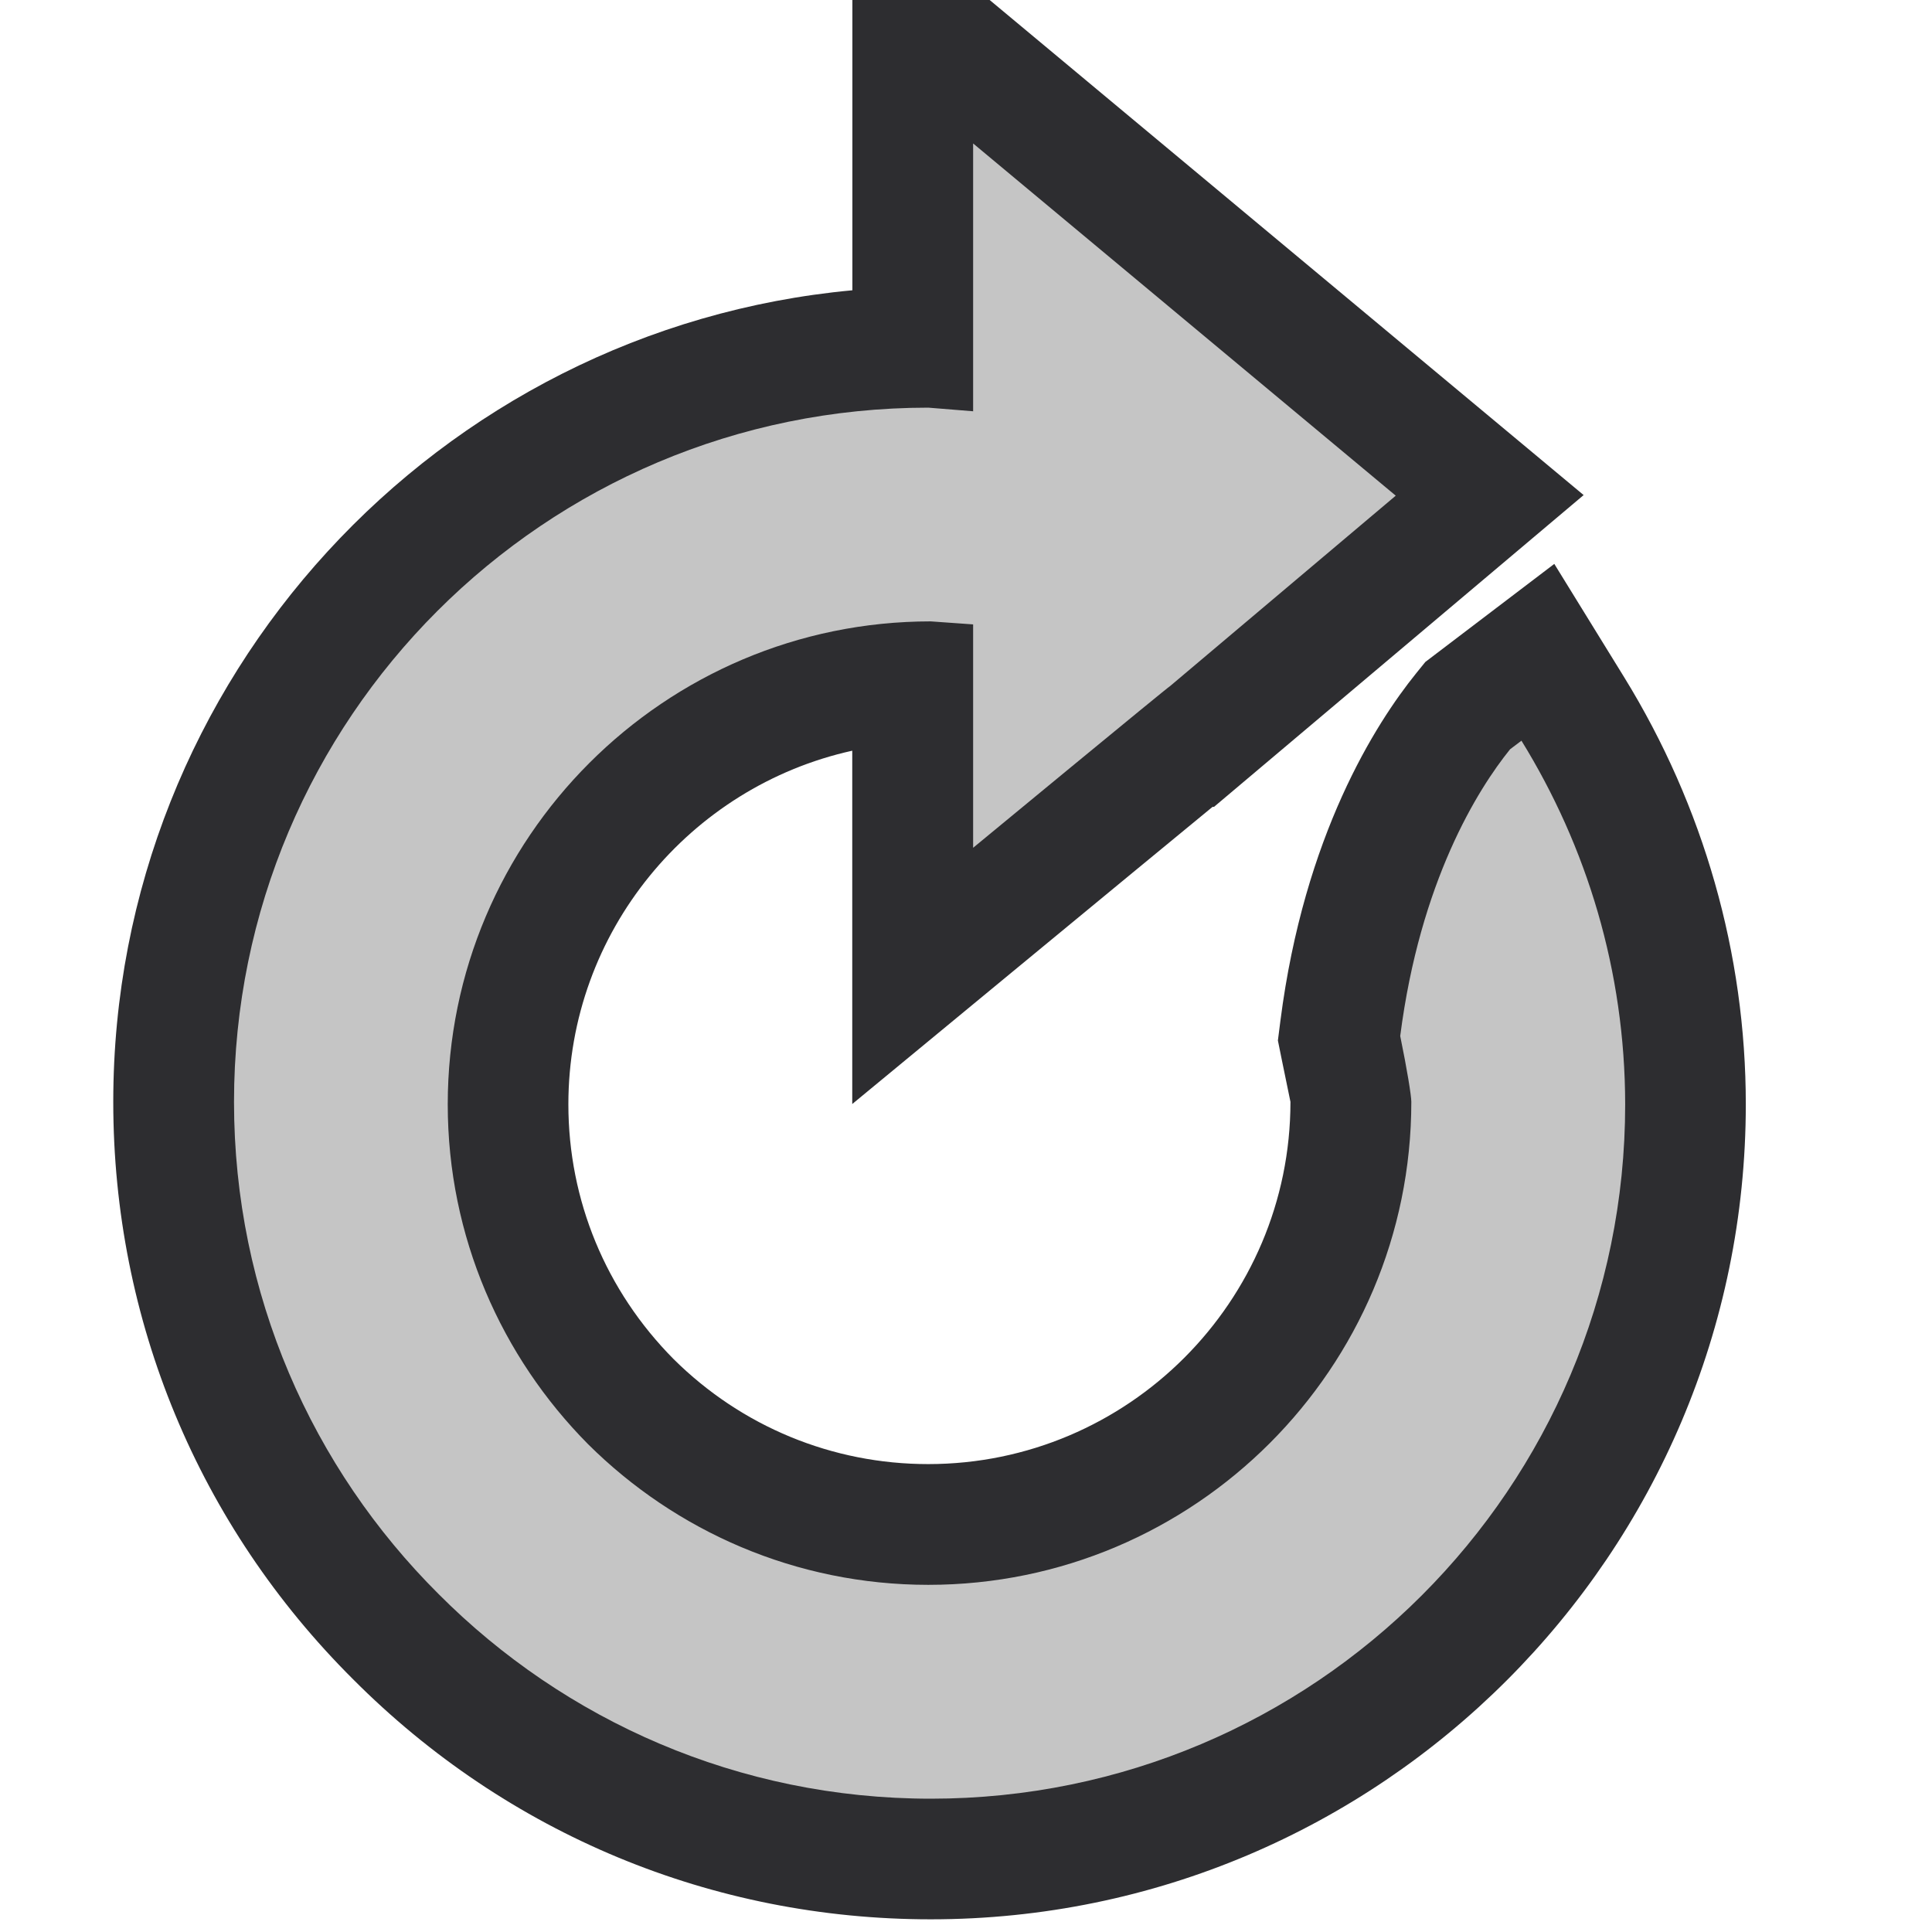
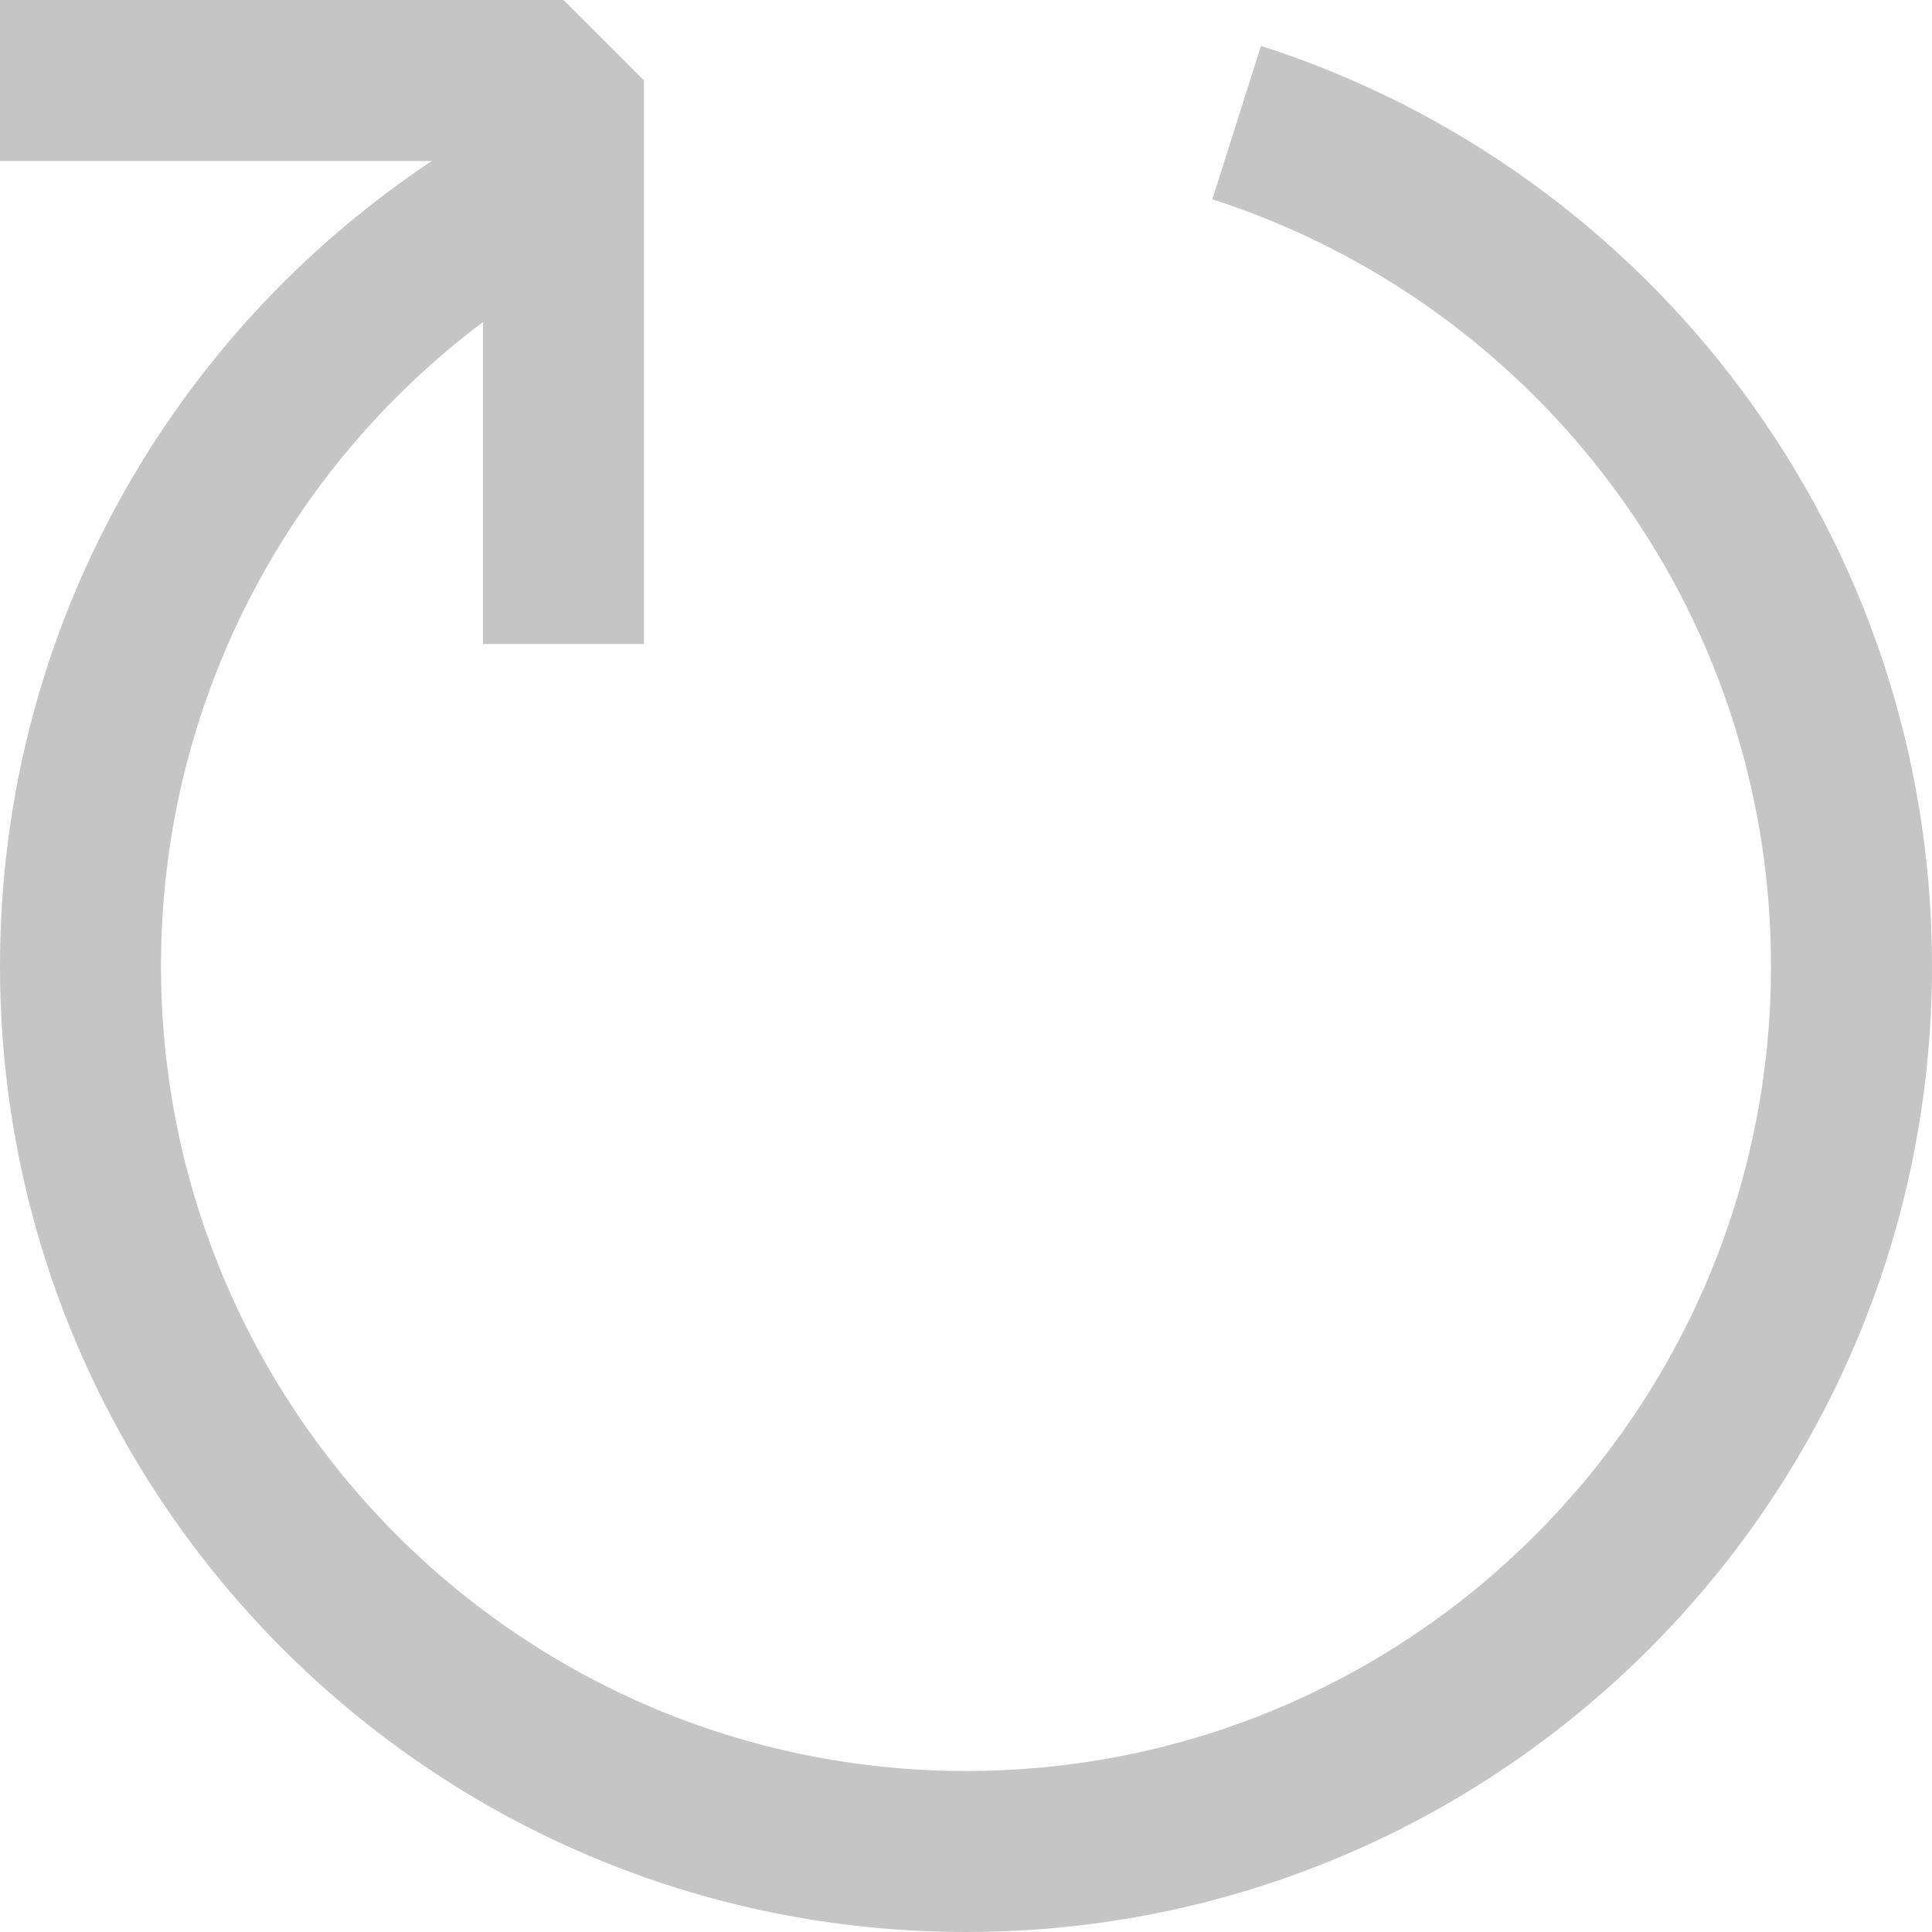
- <svg xmlns="http://www.w3.org/2000/svg" width="16" height="16">
-   <path d="M13.451 5.609l-.579-.939-1.068.812-.076.094c-.335.415-.927 1.341-1.124 2.876l-.021.165.033.163.071.345c0 1.654-1.346 3-3 3-.795 0-1.545-.311-2.107-.868-.563-.567-.873-1.317-.873-2.111 0-1.431 1.007-2.632 2.351-2.929v2.926s2.528-2.087 2.984-2.461h.012l3.061-2.582-4.919-4.1h-1.137v2.404c-3.429.318-6.121 3.211-6.121 6.721 0 1.809.707 3.508 1.986 4.782 1.277 1.282 2.976 1.988 4.784 1.988 3.722 0 6.75-3.028 6.75-6.75 0-1.245-.349-2.468-1.007-3.536z" fill="#2D2D30" />
-   <path d="M12.6 6.134l-.094.071c-.269.333-.746 1.096-.91 2.375.057.277.092.495.092.545 0 2.206-1.794 4-4 4-1.098 0-2.093-.445-2.817-1.164-.718-.724-1.163-1.718-1.163-2.815 0-2.206 1.794-4 4-4l.351.025v1.85s1.626-1.342 1.631-1.339l1.869-1.577-3.5-2.917v2.218l-.371-.03c-3.176 0-5.75 2.574-5.75 5.75 0 1.593.648 3.034 1.695 4.076 1.042 1.046 2.482 1.694 4.076 1.694 3.176 0 5.75-2.574 5.75-5.75-.001-1.106-.318-2.135-.859-3.012z" fill="#C5C5C5" />
+ <svg xmlns="http://www.w3.org/2000/svg" width="12px" height="12px" viewBox="0 0 12 12" version="1.1">
+   <g id="Home" stroke="none" stroke-width="1" fill="none" fill-rule="evenodd">
+     <g id="VSC-icons" transform="translate(-534, -134)" fill="#C5C5C5">
+       <g id="refresh" transform="translate(534, 134)">
+         <path d="M3.5,0 L4,0.5 L4,4 L3,4 L3,2 C1.786,2.912 1,4.364 1,6 C1,8.761 3.239,11 6,11 C8.761,11 11,8.761 11,6 C11,3.772 9.543,1.885 7.53,1.238 L7.53,1.238 L7.832,0.285 C10.25,1.059 12,3.325 12,6 C12,9.314 9.314,12 6,12 C2.686,12 0,9.314 0,6 C0,3.913 1.065,2.075 2.682,1 L0,1 L0,0 L3.5,0 Z" id="Combined-Shape" />
+       </g>
+     </g>
+   </g>
</svg>
